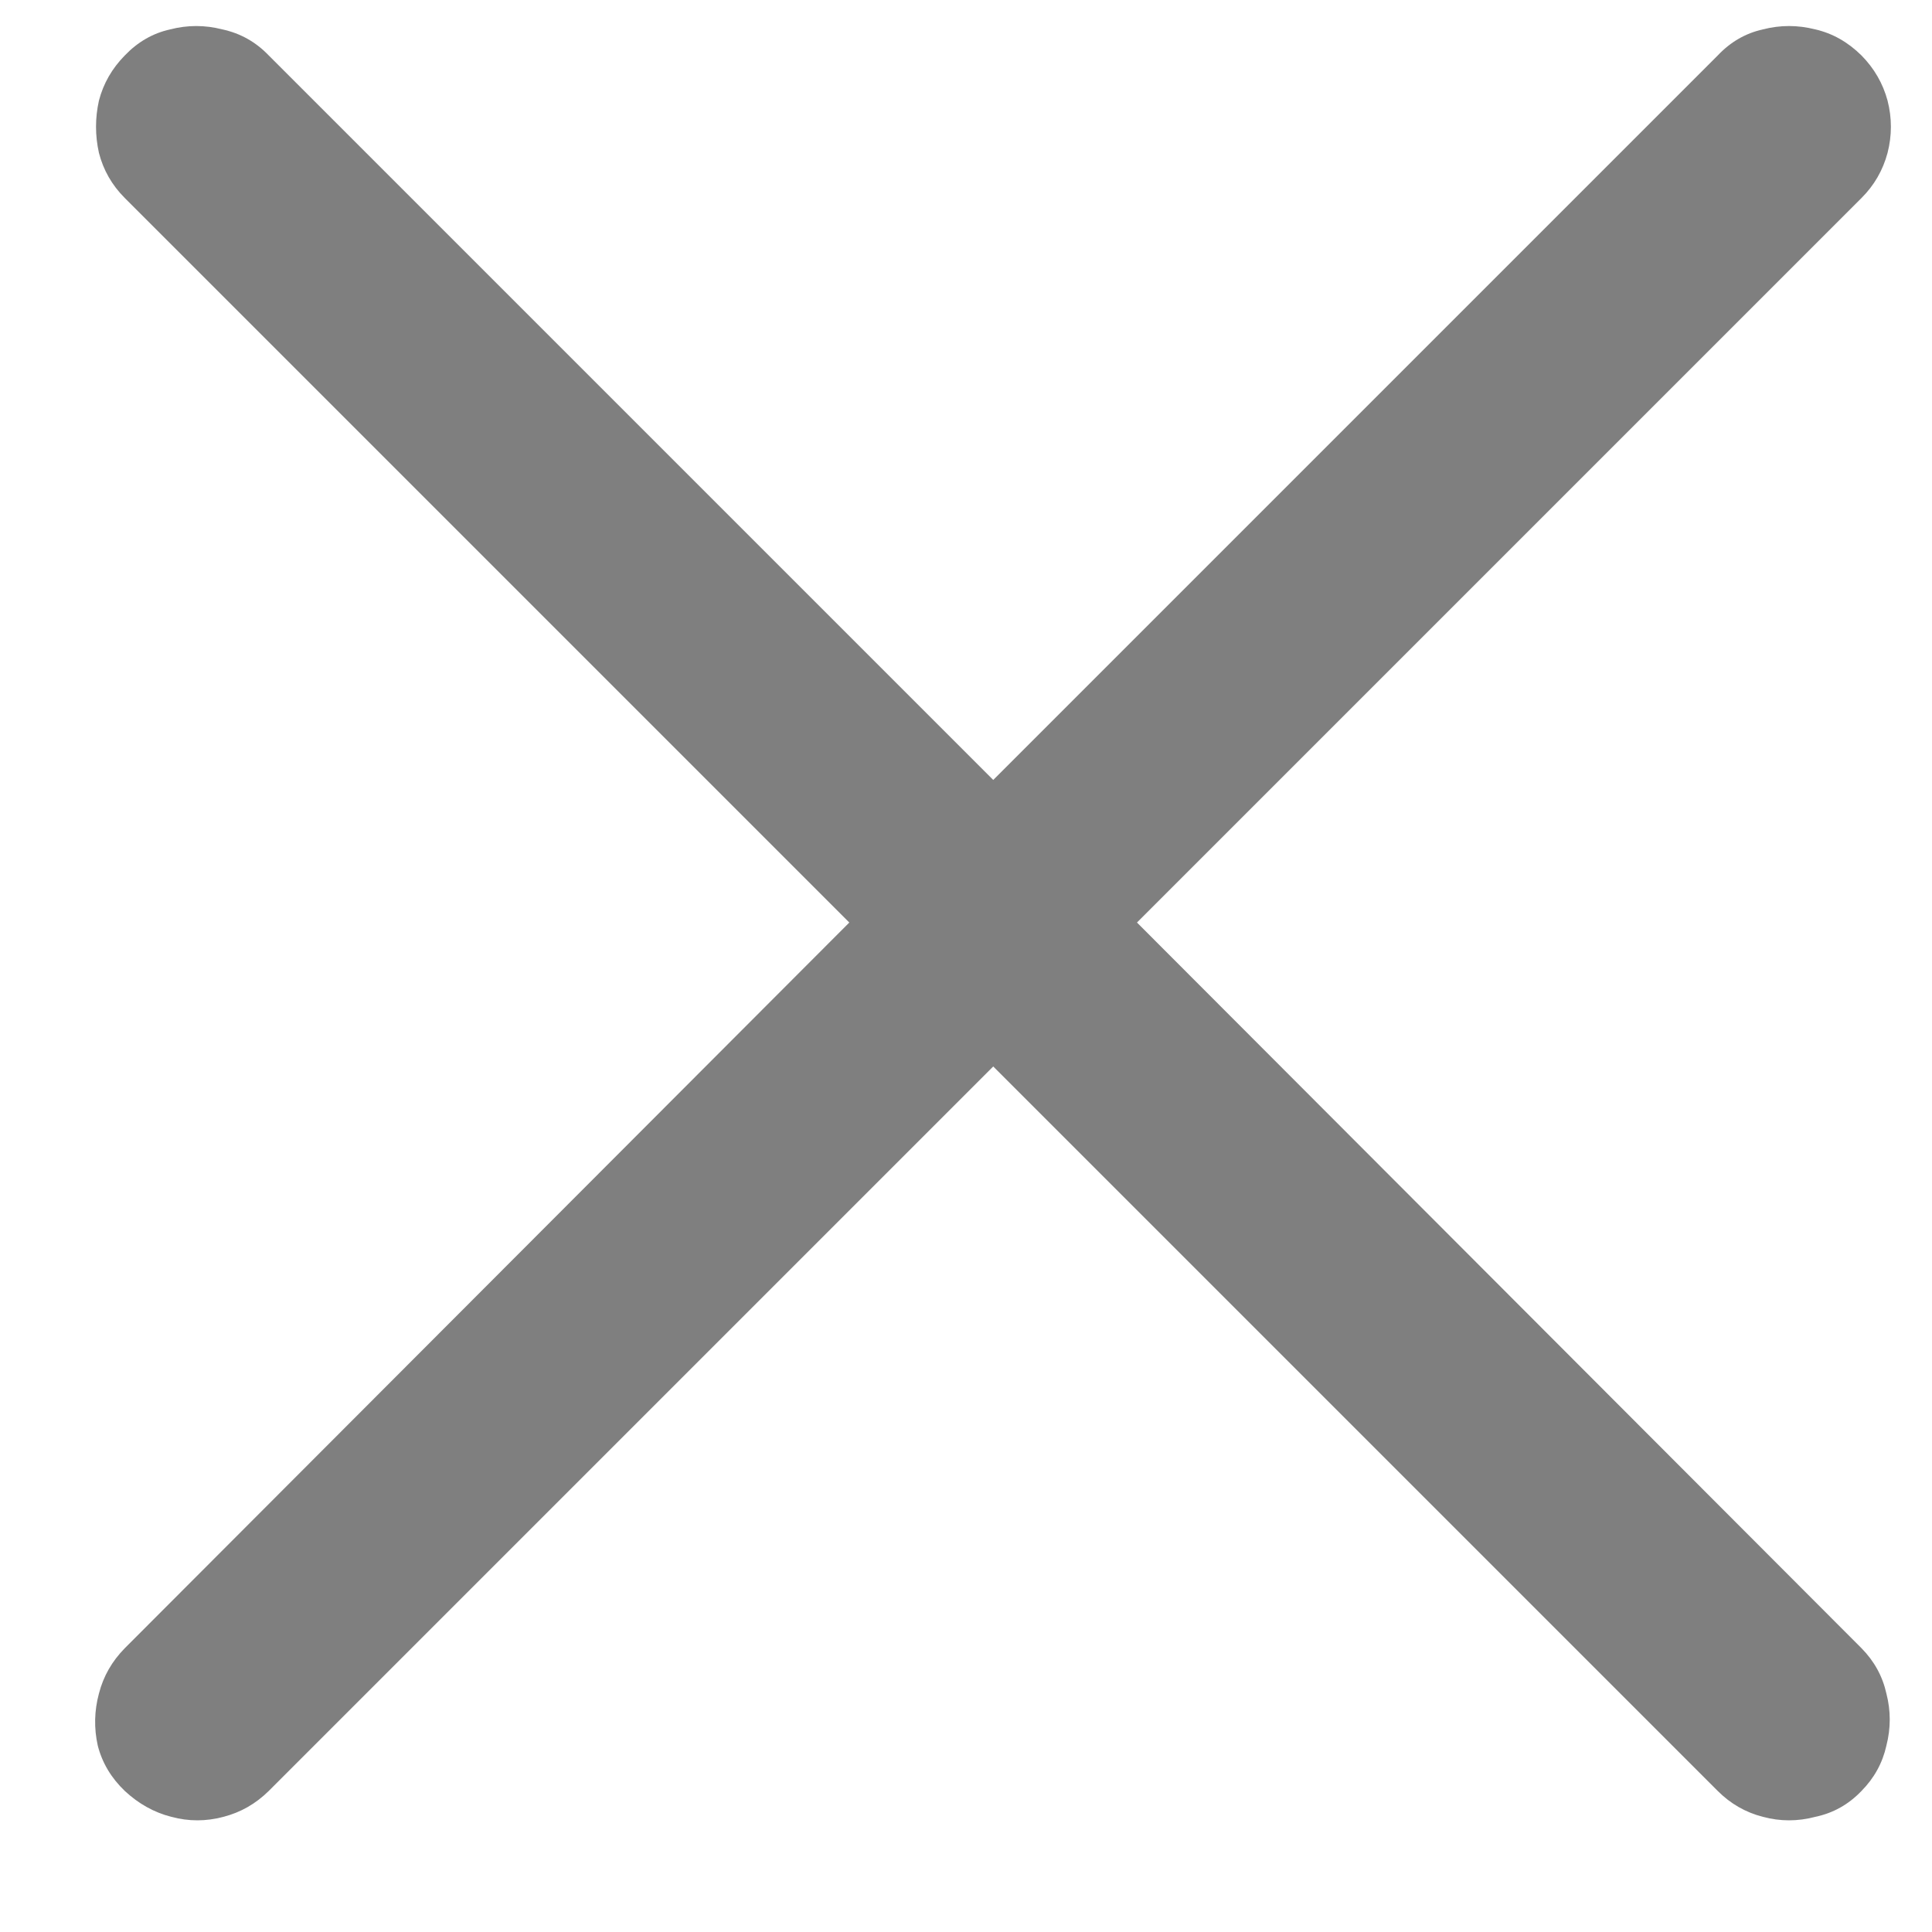
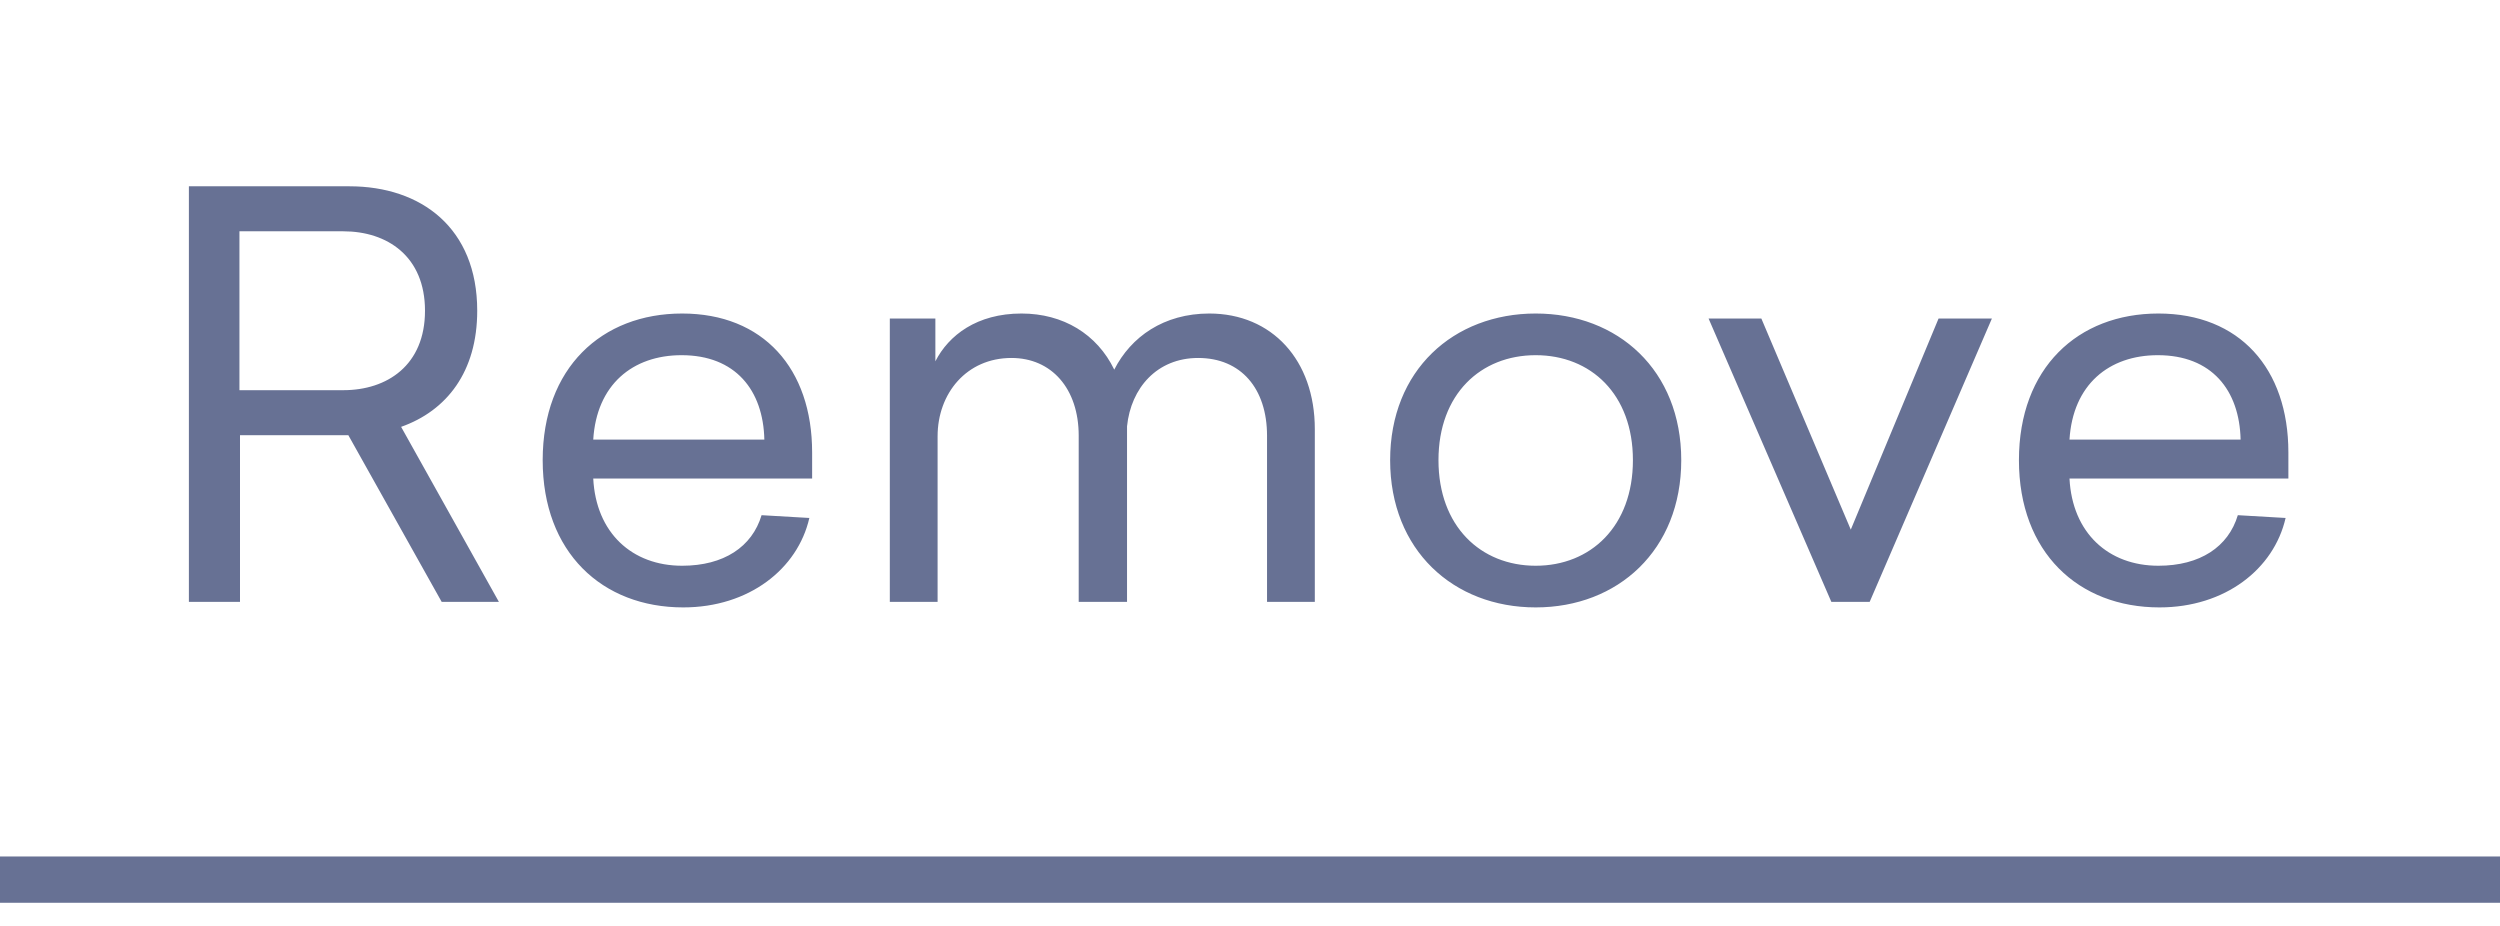
- <svg xmlns="http://www.w3.org/2000/svg" width="10" height="10" viewBox="0 0 10 10" fill="none">
-   <path d="M0.646 9.27C0.717 9.336 0.797 9.381 0.887 9.404C0.977 9.428 1.066 9.428 1.156 9.404C1.246 9.381 1.324 9.336 1.391 9.27L5.141 5.52L8.891 9.27C8.957 9.336 9.035 9.381 9.125 9.404C9.215 9.428 9.305 9.428 9.395 9.404C9.488 9.385 9.568 9.34 9.635 9.27C9.701 9.203 9.744 9.125 9.764 9.035C9.787 8.945 9.787 8.855 9.764 8.766C9.744 8.676 9.701 8.598 9.635 8.531L5.885 4.775L9.635 1.025C9.701 0.959 9.746 0.881 9.77 0.791C9.793 0.701 9.793 0.611 9.77 0.521C9.746 0.432 9.701 0.354 9.635 0.287C9.564 0.217 9.484 0.172 9.395 0.152C9.305 0.129 9.215 0.129 9.125 0.152C9.035 0.172 8.957 0.217 8.891 0.287L5.141 4.037L1.391 0.287C1.324 0.217 1.244 0.172 1.15 0.152C1.061 0.129 0.971 0.129 0.881 0.152C0.791 0.172 0.713 0.217 0.646 0.287C0.58 0.354 0.535 0.432 0.512 0.521C0.492 0.611 0.492 0.701 0.512 0.791C0.535 0.881 0.58 0.959 0.646 1.025L4.396 4.775L0.646 8.531C0.58 8.598 0.535 8.676 0.512 8.766C0.488 8.855 0.486 8.945 0.506 9.035C0.529 9.125 0.576 9.203 0.646 9.27Z" fill="black" fill-opacity="0.5" />
+ <svg xmlns="http://www.w3.org/2000/svg" width="54" height="20" viewBox="0 0 54 20" fill="none">
+   <path d="M9.54 13H10.776L8.664 9.22C9.648 8.872 10.308 8.032 10.308 6.712C10.308 4.924 9.096 4.024 7.548 4.024H4.08V13H5.184V9.4H7.524L9.54 13ZM5.172 8.428V4.996H7.416C8.364 4.996 9.18 5.536 9.18 6.712C9.18 7.888 8.364 8.428 7.416 8.428H5.172ZM17.542 10.336V9.772C17.542 7.96 16.486 6.772 14.734 6.772C12.994 6.772 11.722 7.948 11.722 9.94C11.722 11.932 13.006 13.12 14.758 13.12C16.174 13.12 17.23 12.292 17.482 11.188L16.45 11.128C16.246 11.812 15.634 12.22 14.734 12.22C13.654 12.22 12.874 11.512 12.814 10.336H17.542ZM14.722 7.672C15.886 7.672 16.486 8.428 16.51 9.496H12.814C12.886 8.308 13.666 7.672 14.722 7.672ZM26.12 6.772C25.136 6.772 24.428 7.276 24.068 7.984C23.696 7.216 22.964 6.772 22.064 6.772C21.104 6.772 20.492 7.24 20.204 7.804V6.88H19.22V13H20.252V9.424C20.252 8.5 20.876 7.732 21.848 7.732C22.712 7.732 23.3 8.392 23.3 9.412V13H24.344V9.28V9.208C24.428 8.38 24.992 7.732 25.88 7.732C26.804 7.732 27.368 8.392 27.368 9.412V13H28.4V9.268C28.4 7.78 27.476 6.772 26.12 6.772ZM33.171 6.772C31.395 6.772 30.027 7.996 30.027 9.94C30.027 11.884 31.395 13.12 33.171 13.12C34.947 13.12 36.315 11.884 36.315 9.94C36.315 7.996 34.947 6.772 33.171 6.772ZM33.171 7.672C34.359 7.672 35.271 8.512 35.271 9.94C35.271 11.368 34.359 12.22 33.171 12.22C31.983 12.22 31.071 11.368 31.071 9.94C31.071 8.512 31.983 7.672 33.171 7.672ZM40.385 13L43.025 6.88H41.873L39.977 11.44L38.045 6.88H36.905L39.557 13H40.385ZM49.429 10.336V9.772C49.429 7.96 48.373 6.772 46.621 6.772C44.881 6.772 43.609 7.948 43.609 9.94C43.609 11.932 44.893 13.12 46.645 13.12C48.061 13.12 49.117 12.292 49.369 11.188L48.337 11.128C48.133 11.812 47.521 12.22 46.621 12.22C45.541 12.22 44.761 11.512 44.701 10.336H49.429ZM46.609 7.672C47.773 7.672 48.373 8.428 48.397 9.496H44.701C44.773 8.308 45.553 7.672 46.609 7.672Z" fill="#03134D" fill-opacity="0.6" />
+   <path d="M54 18.5H0V19.5H54V18.5Z" fill="#03134D" fill-opacity="0.6" />
</svg>
